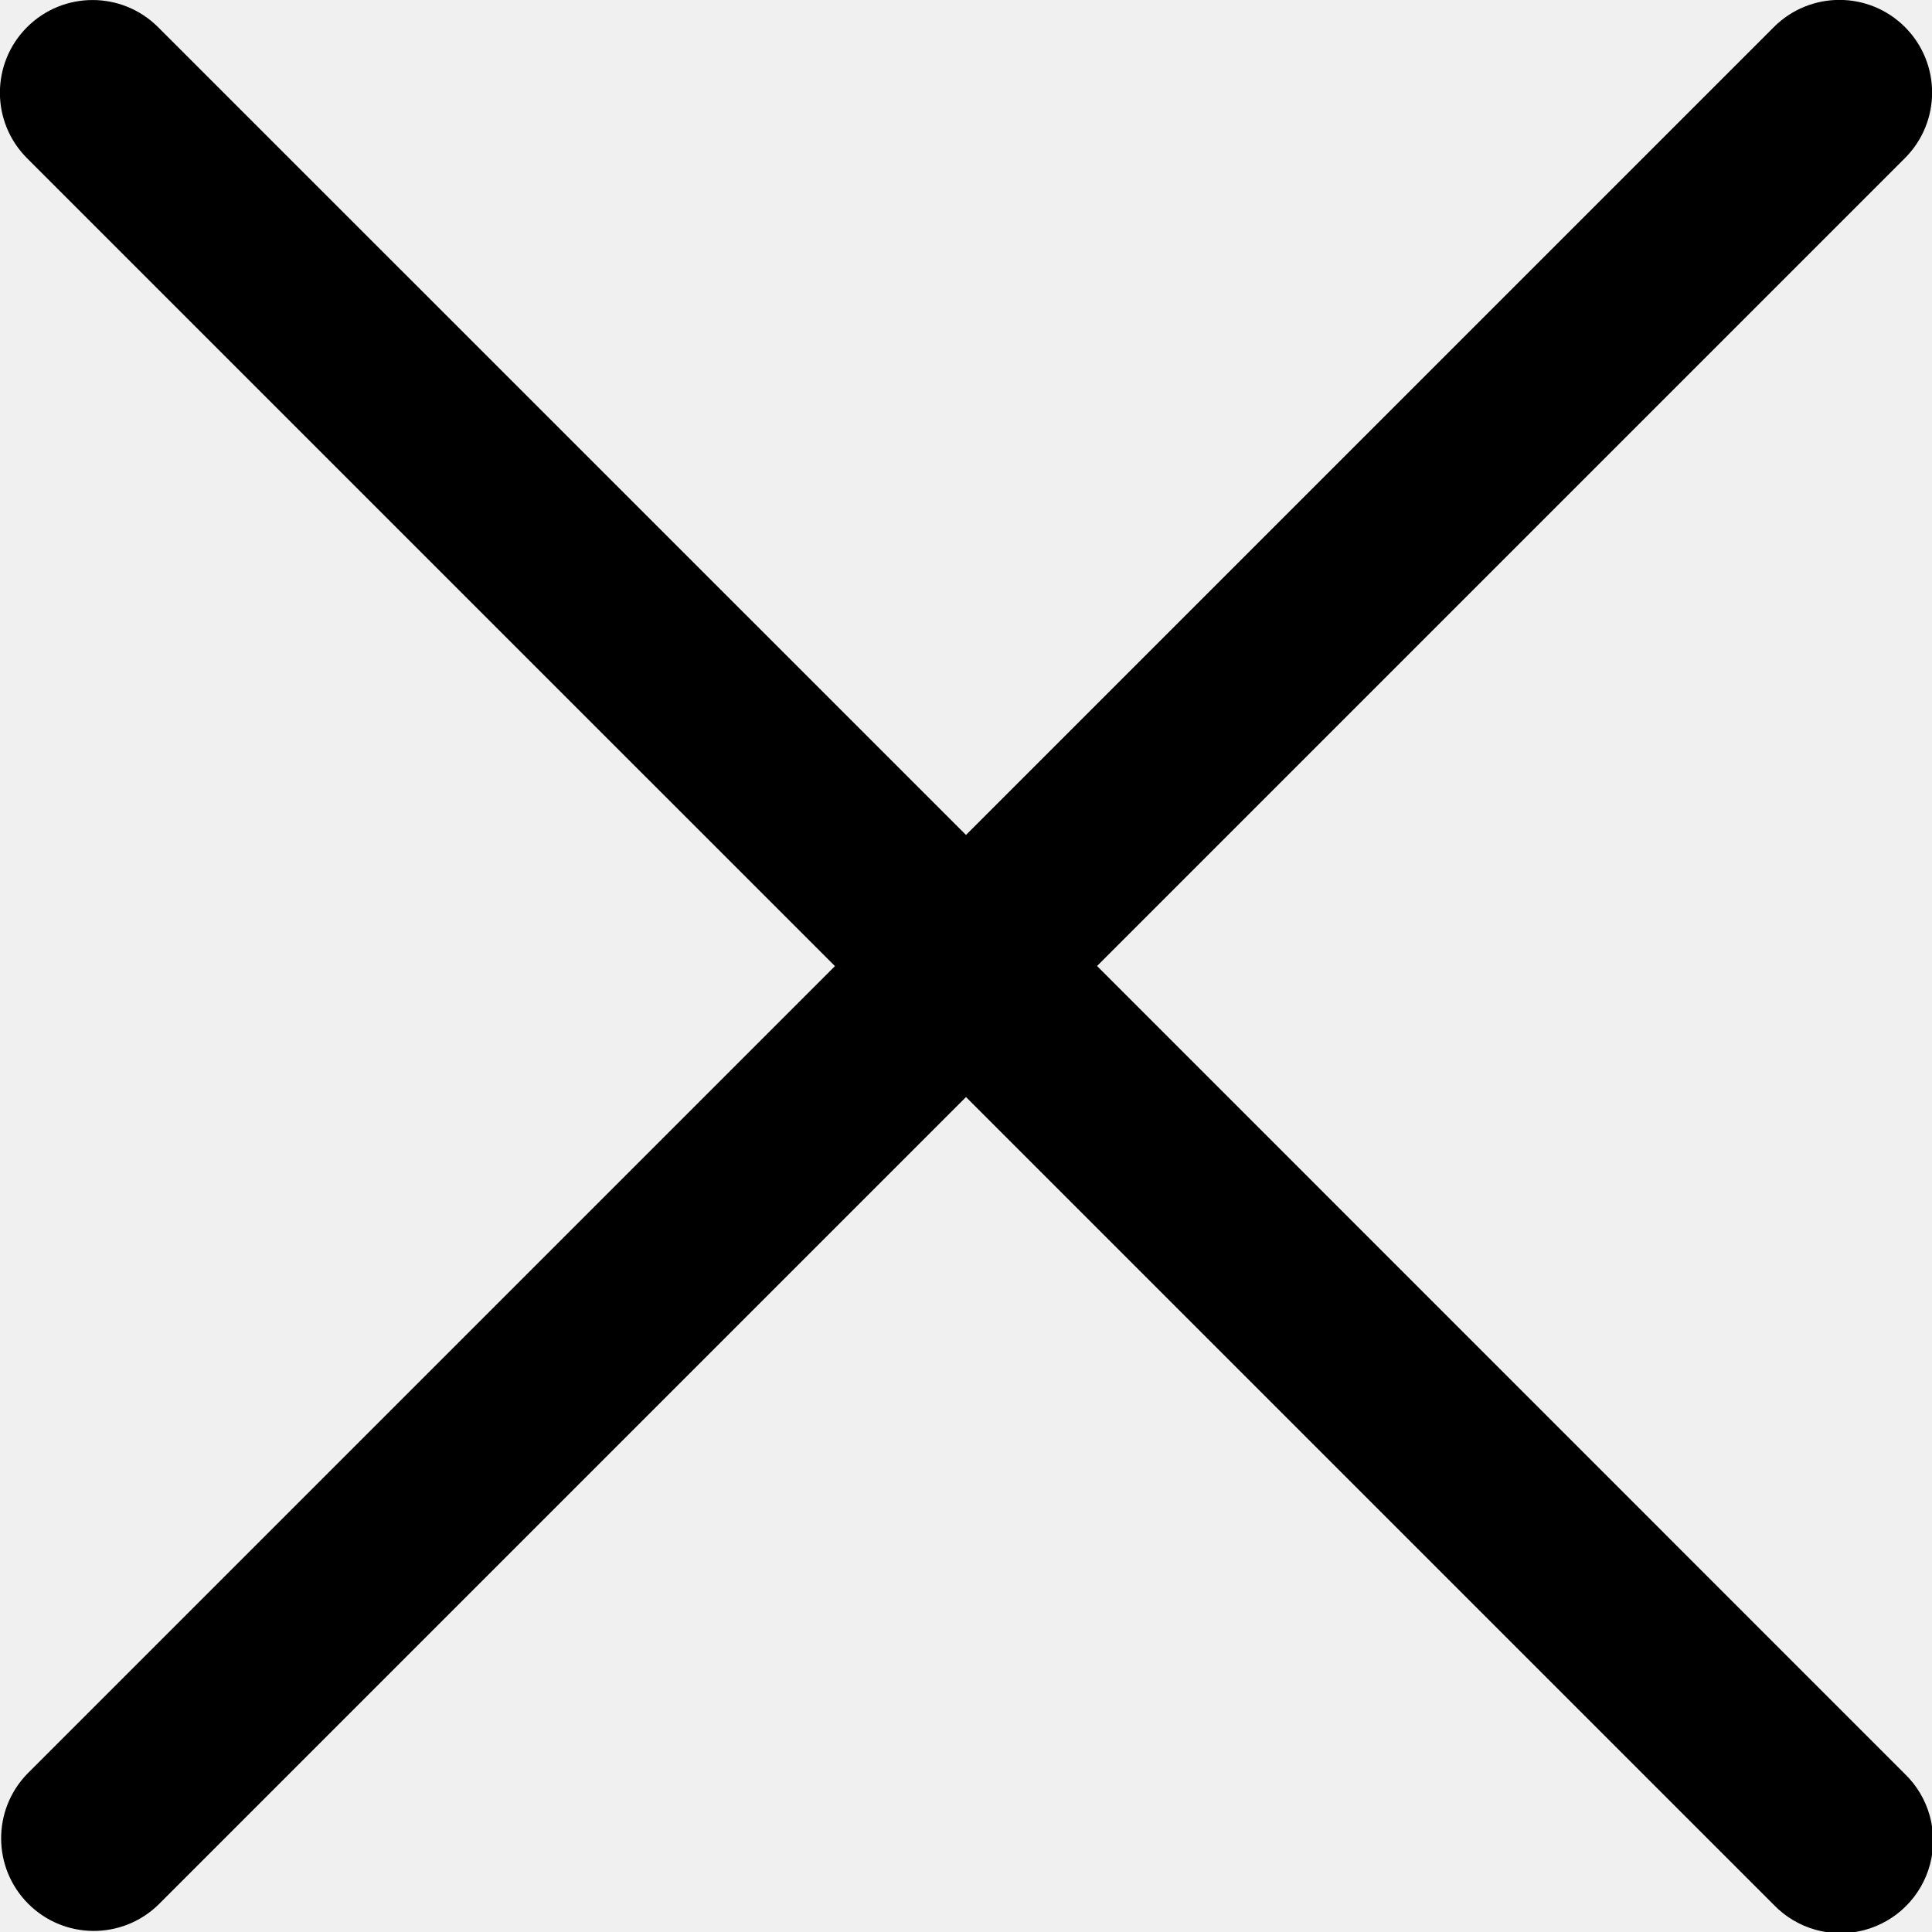
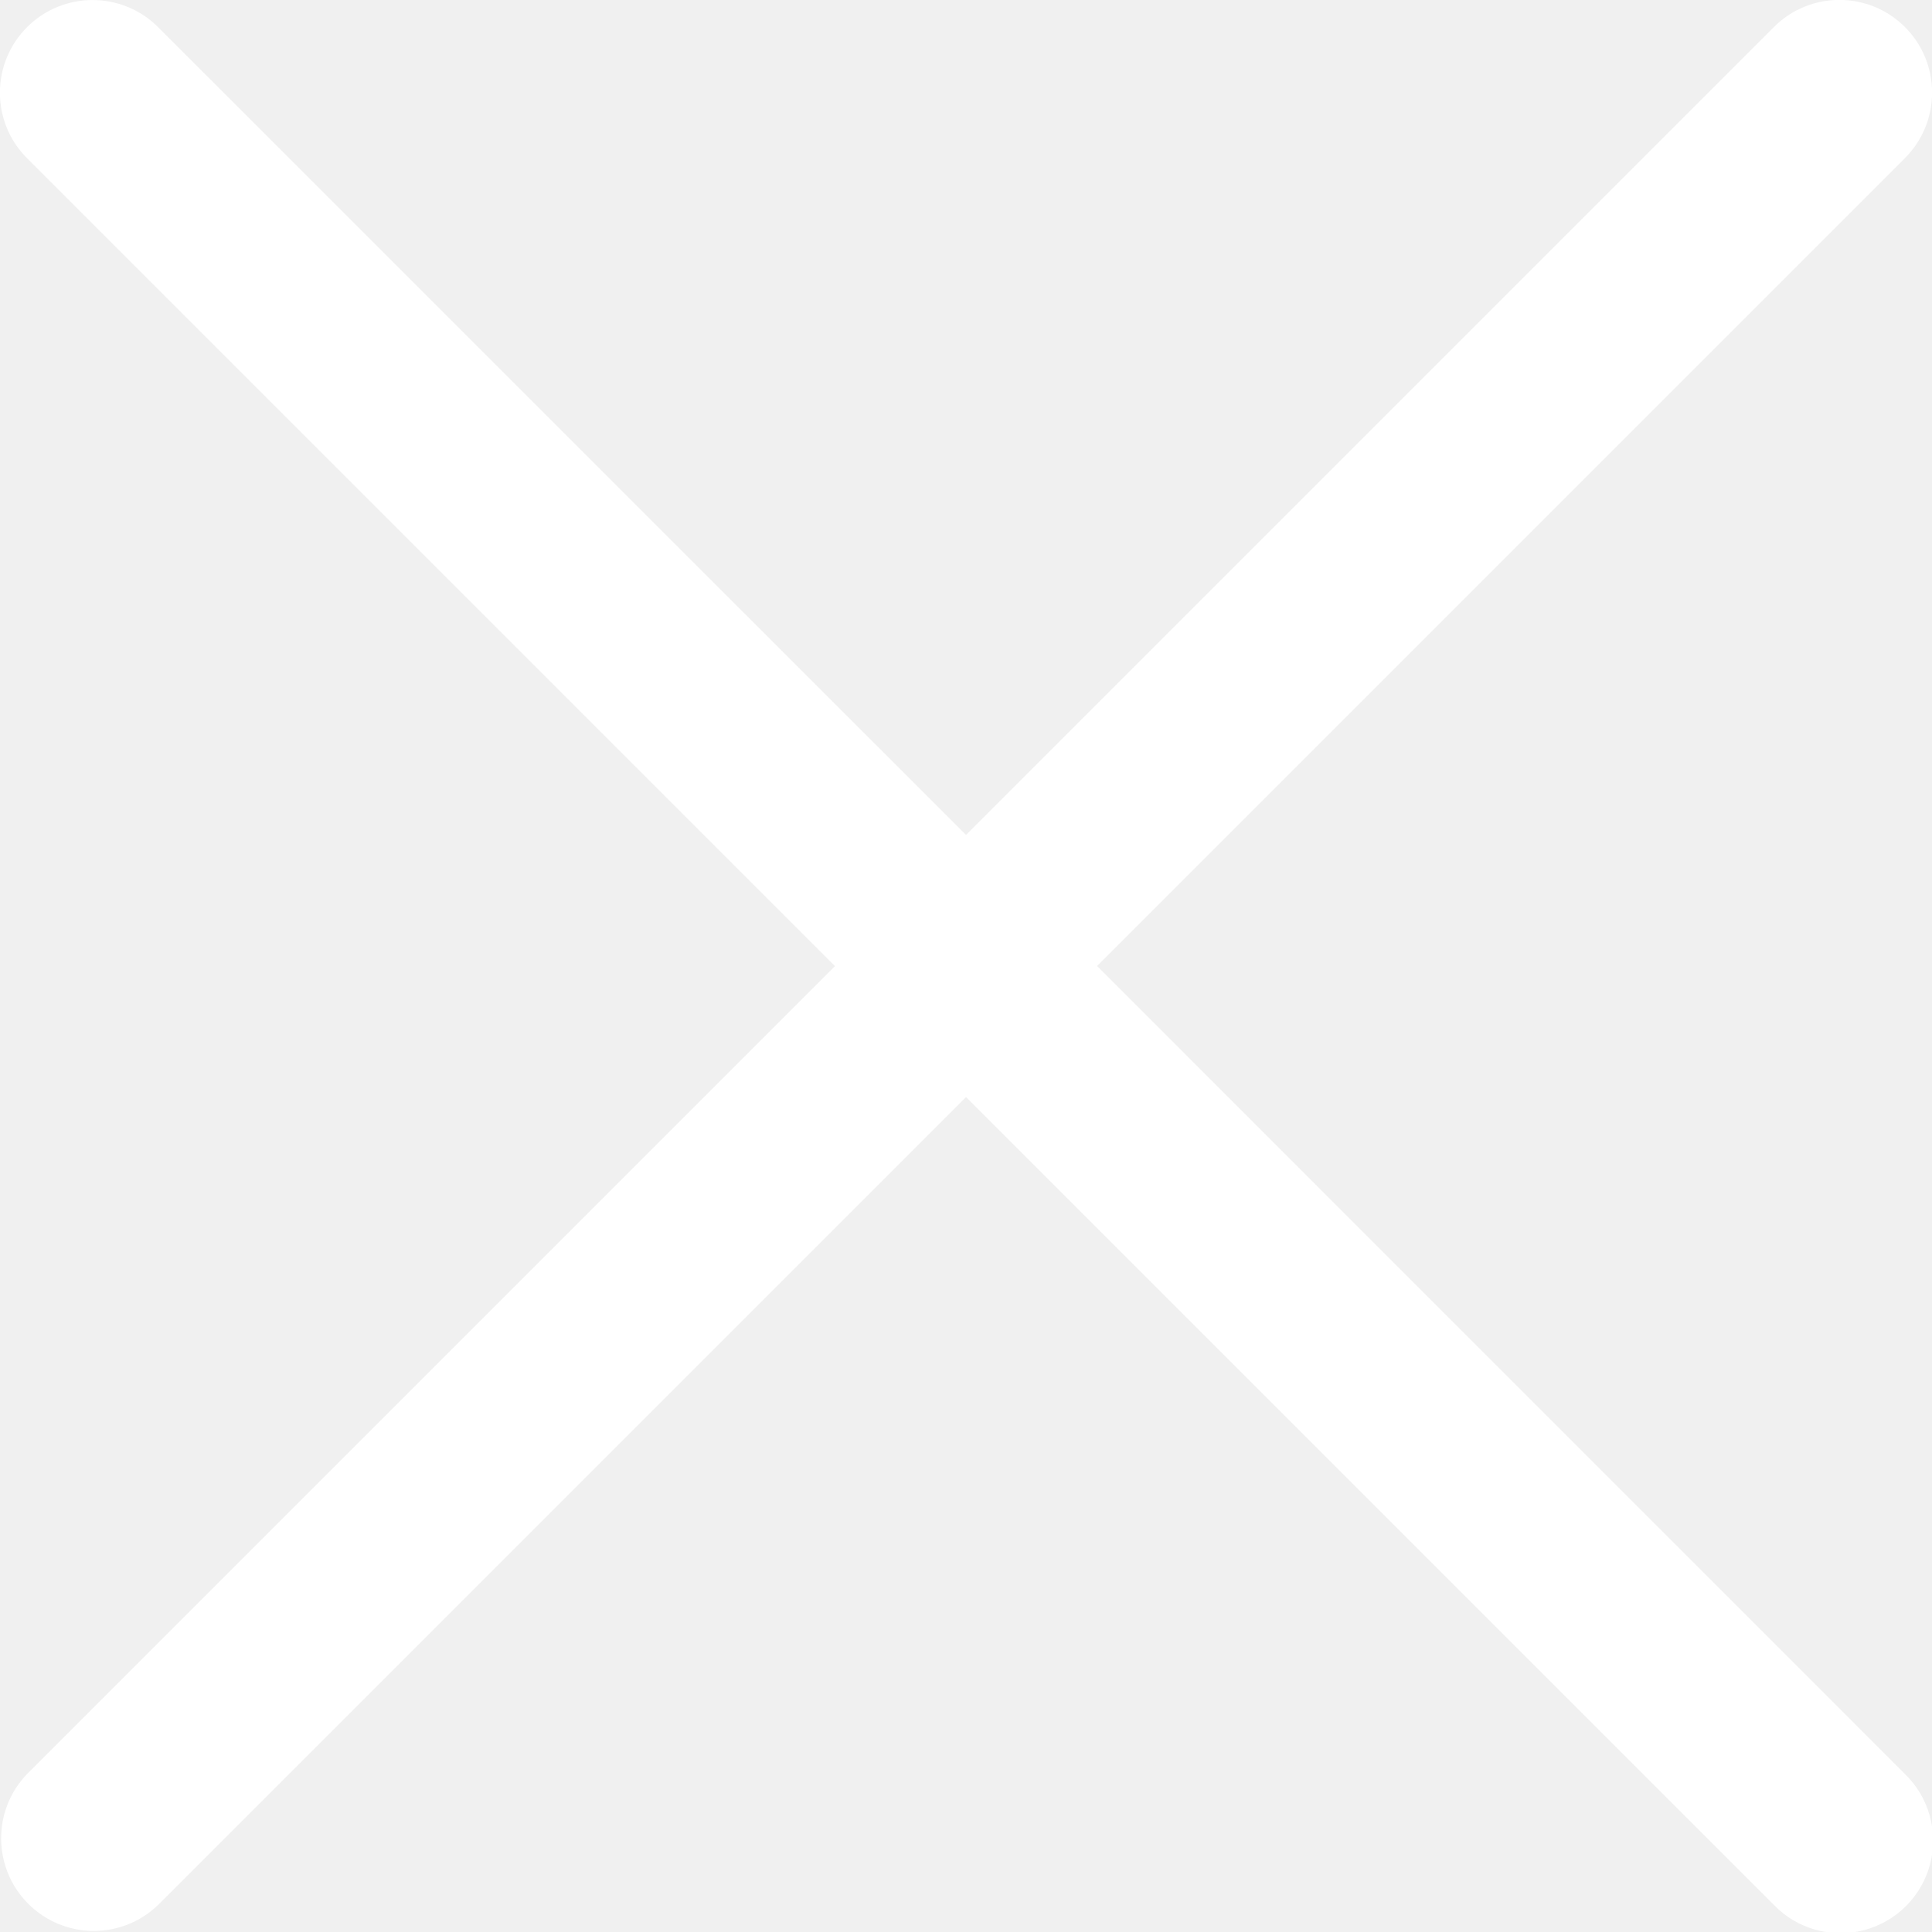
- <svg xmlns="http://www.w3.org/2000/svg" viewBox="0 0 15.642 15.642">
+ <svg xmlns="http://www.w3.org/2000/svg" fill="#fff" viewBox="0 0 15.642 15.642">
  <path fill-rule="evenodd" d="M8.882 7.821l6.541-6.541A.75.75 0 1 0 14.362.219L7.821 6.76 1.28.22A.75.75 0 1 0 .219 1.281L6.76 7.822l-6.54 6.54a.75.75 0 0 0 1.06 1.061l6.541-6.541 6.541 6.541a.75.75 0 1 0 1.06-1.061l-6.54-6.541z" />
</svg>
